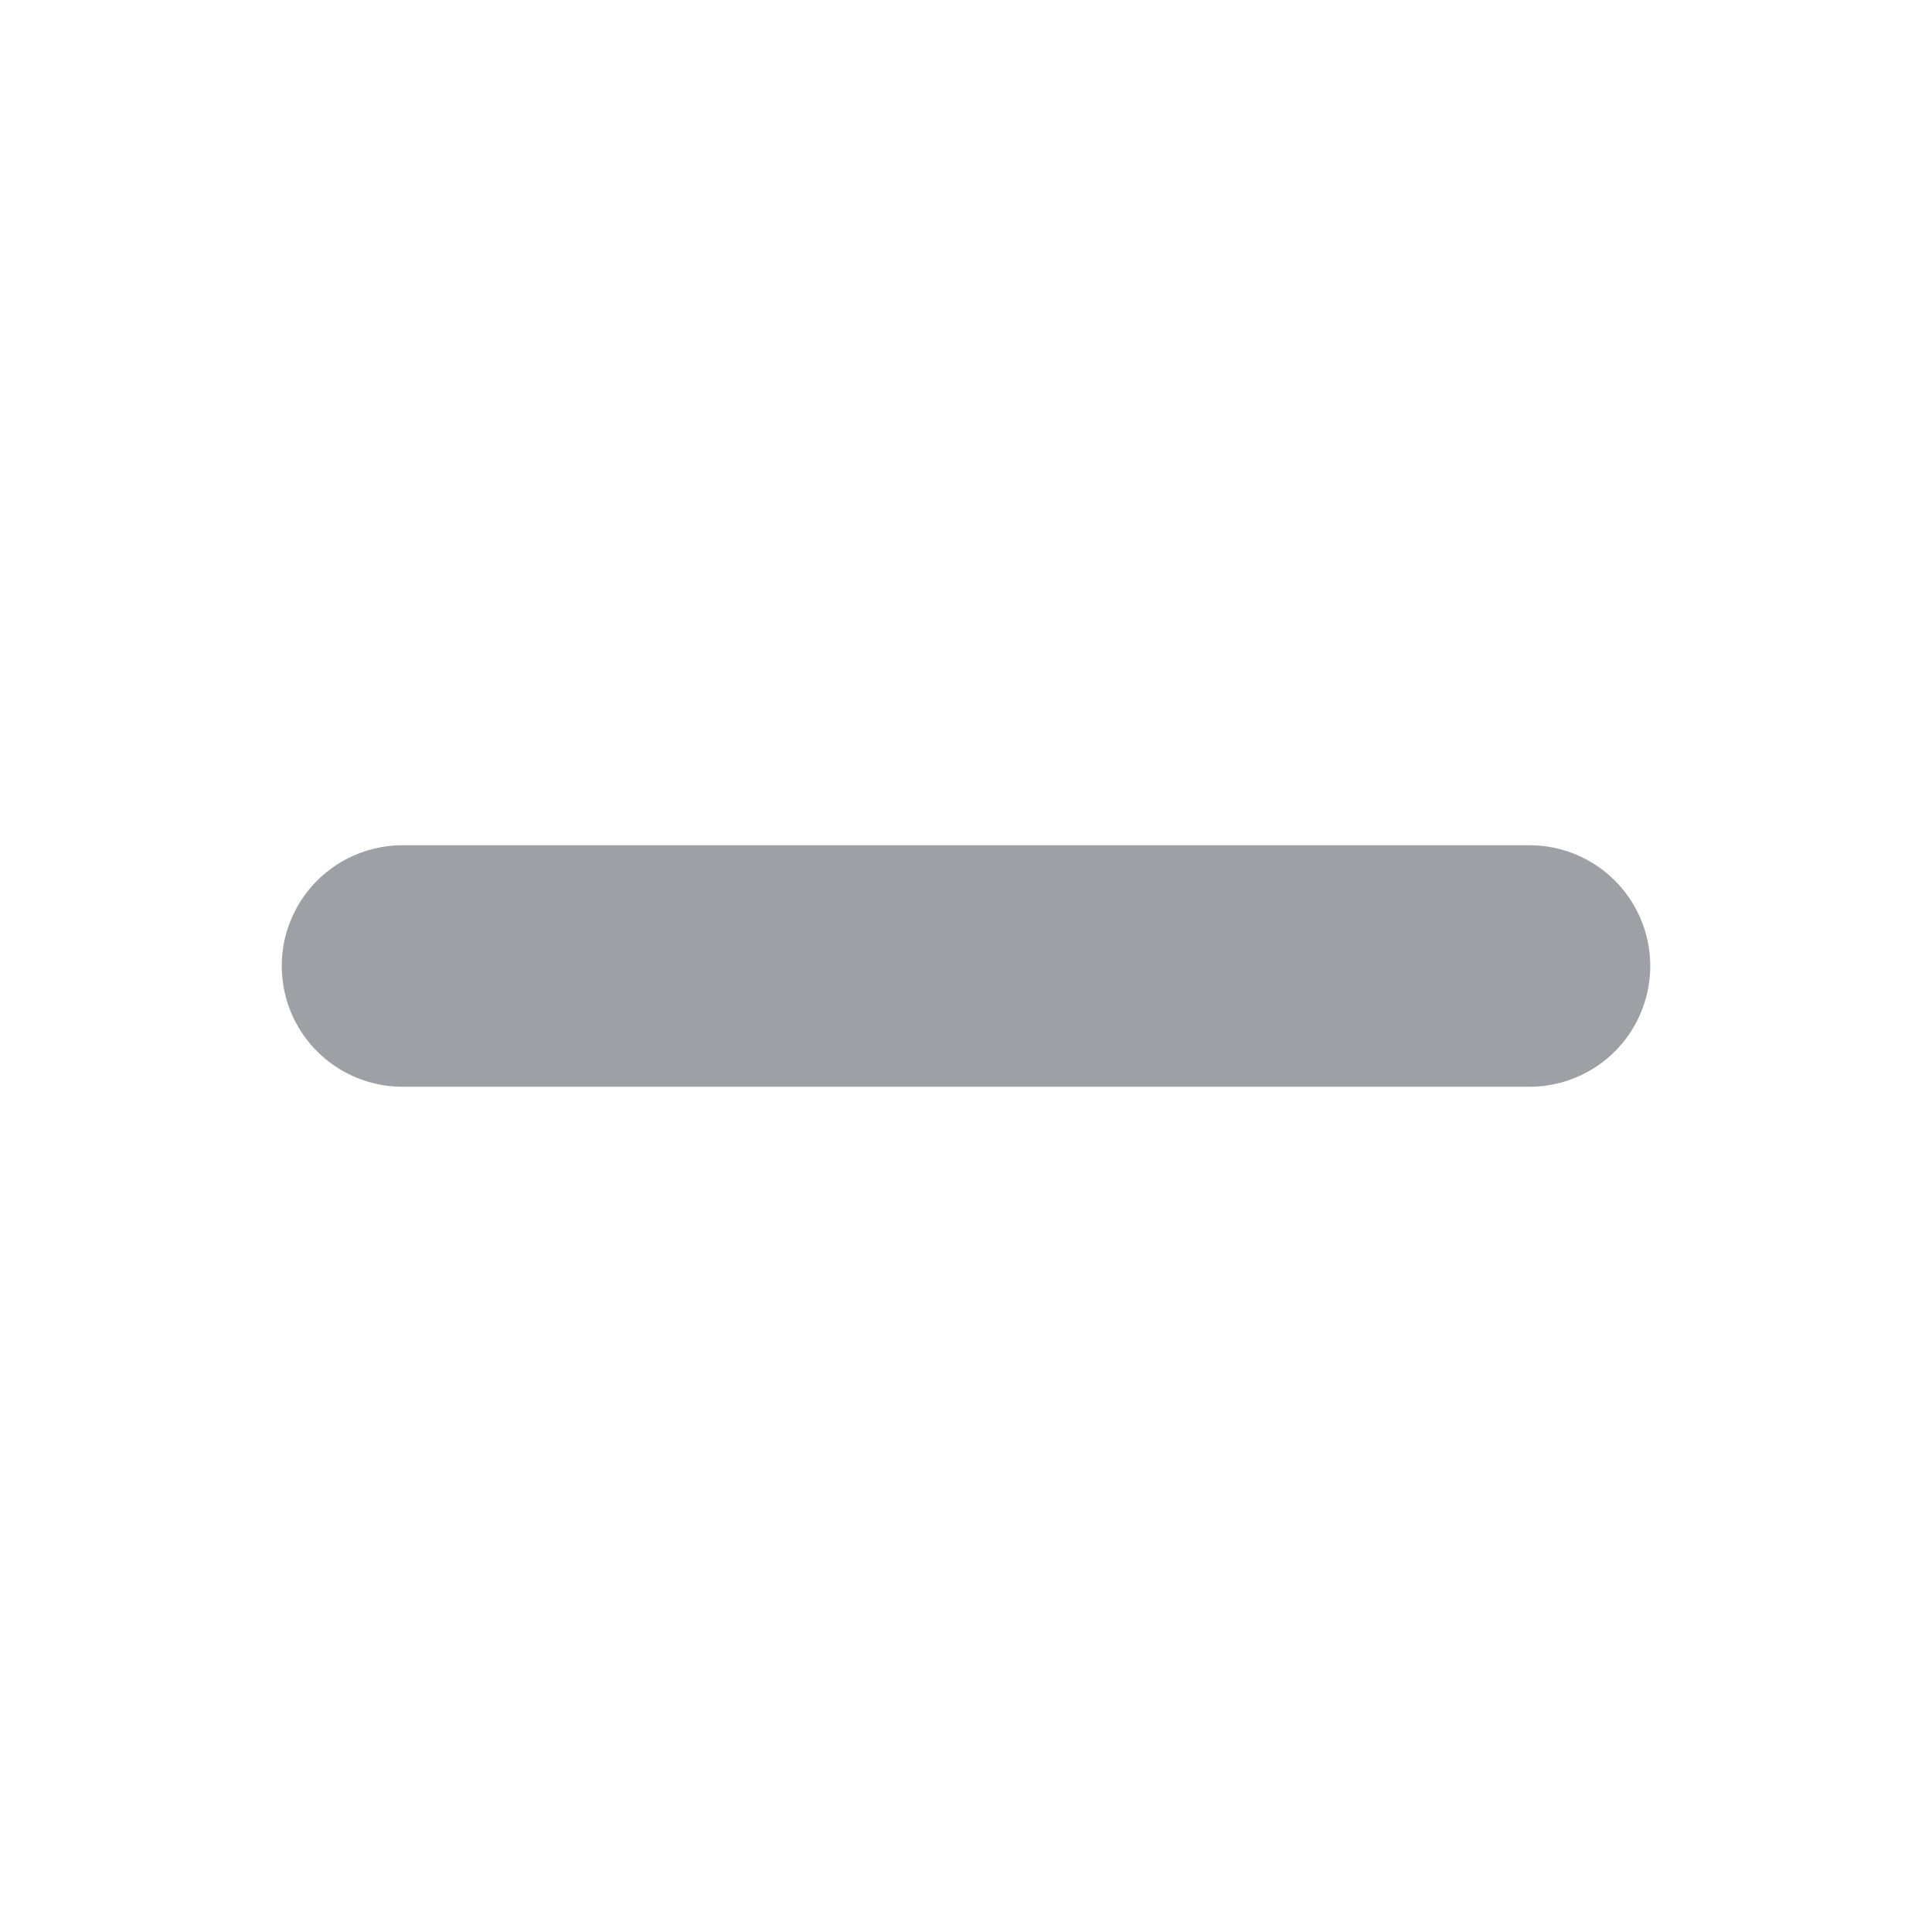
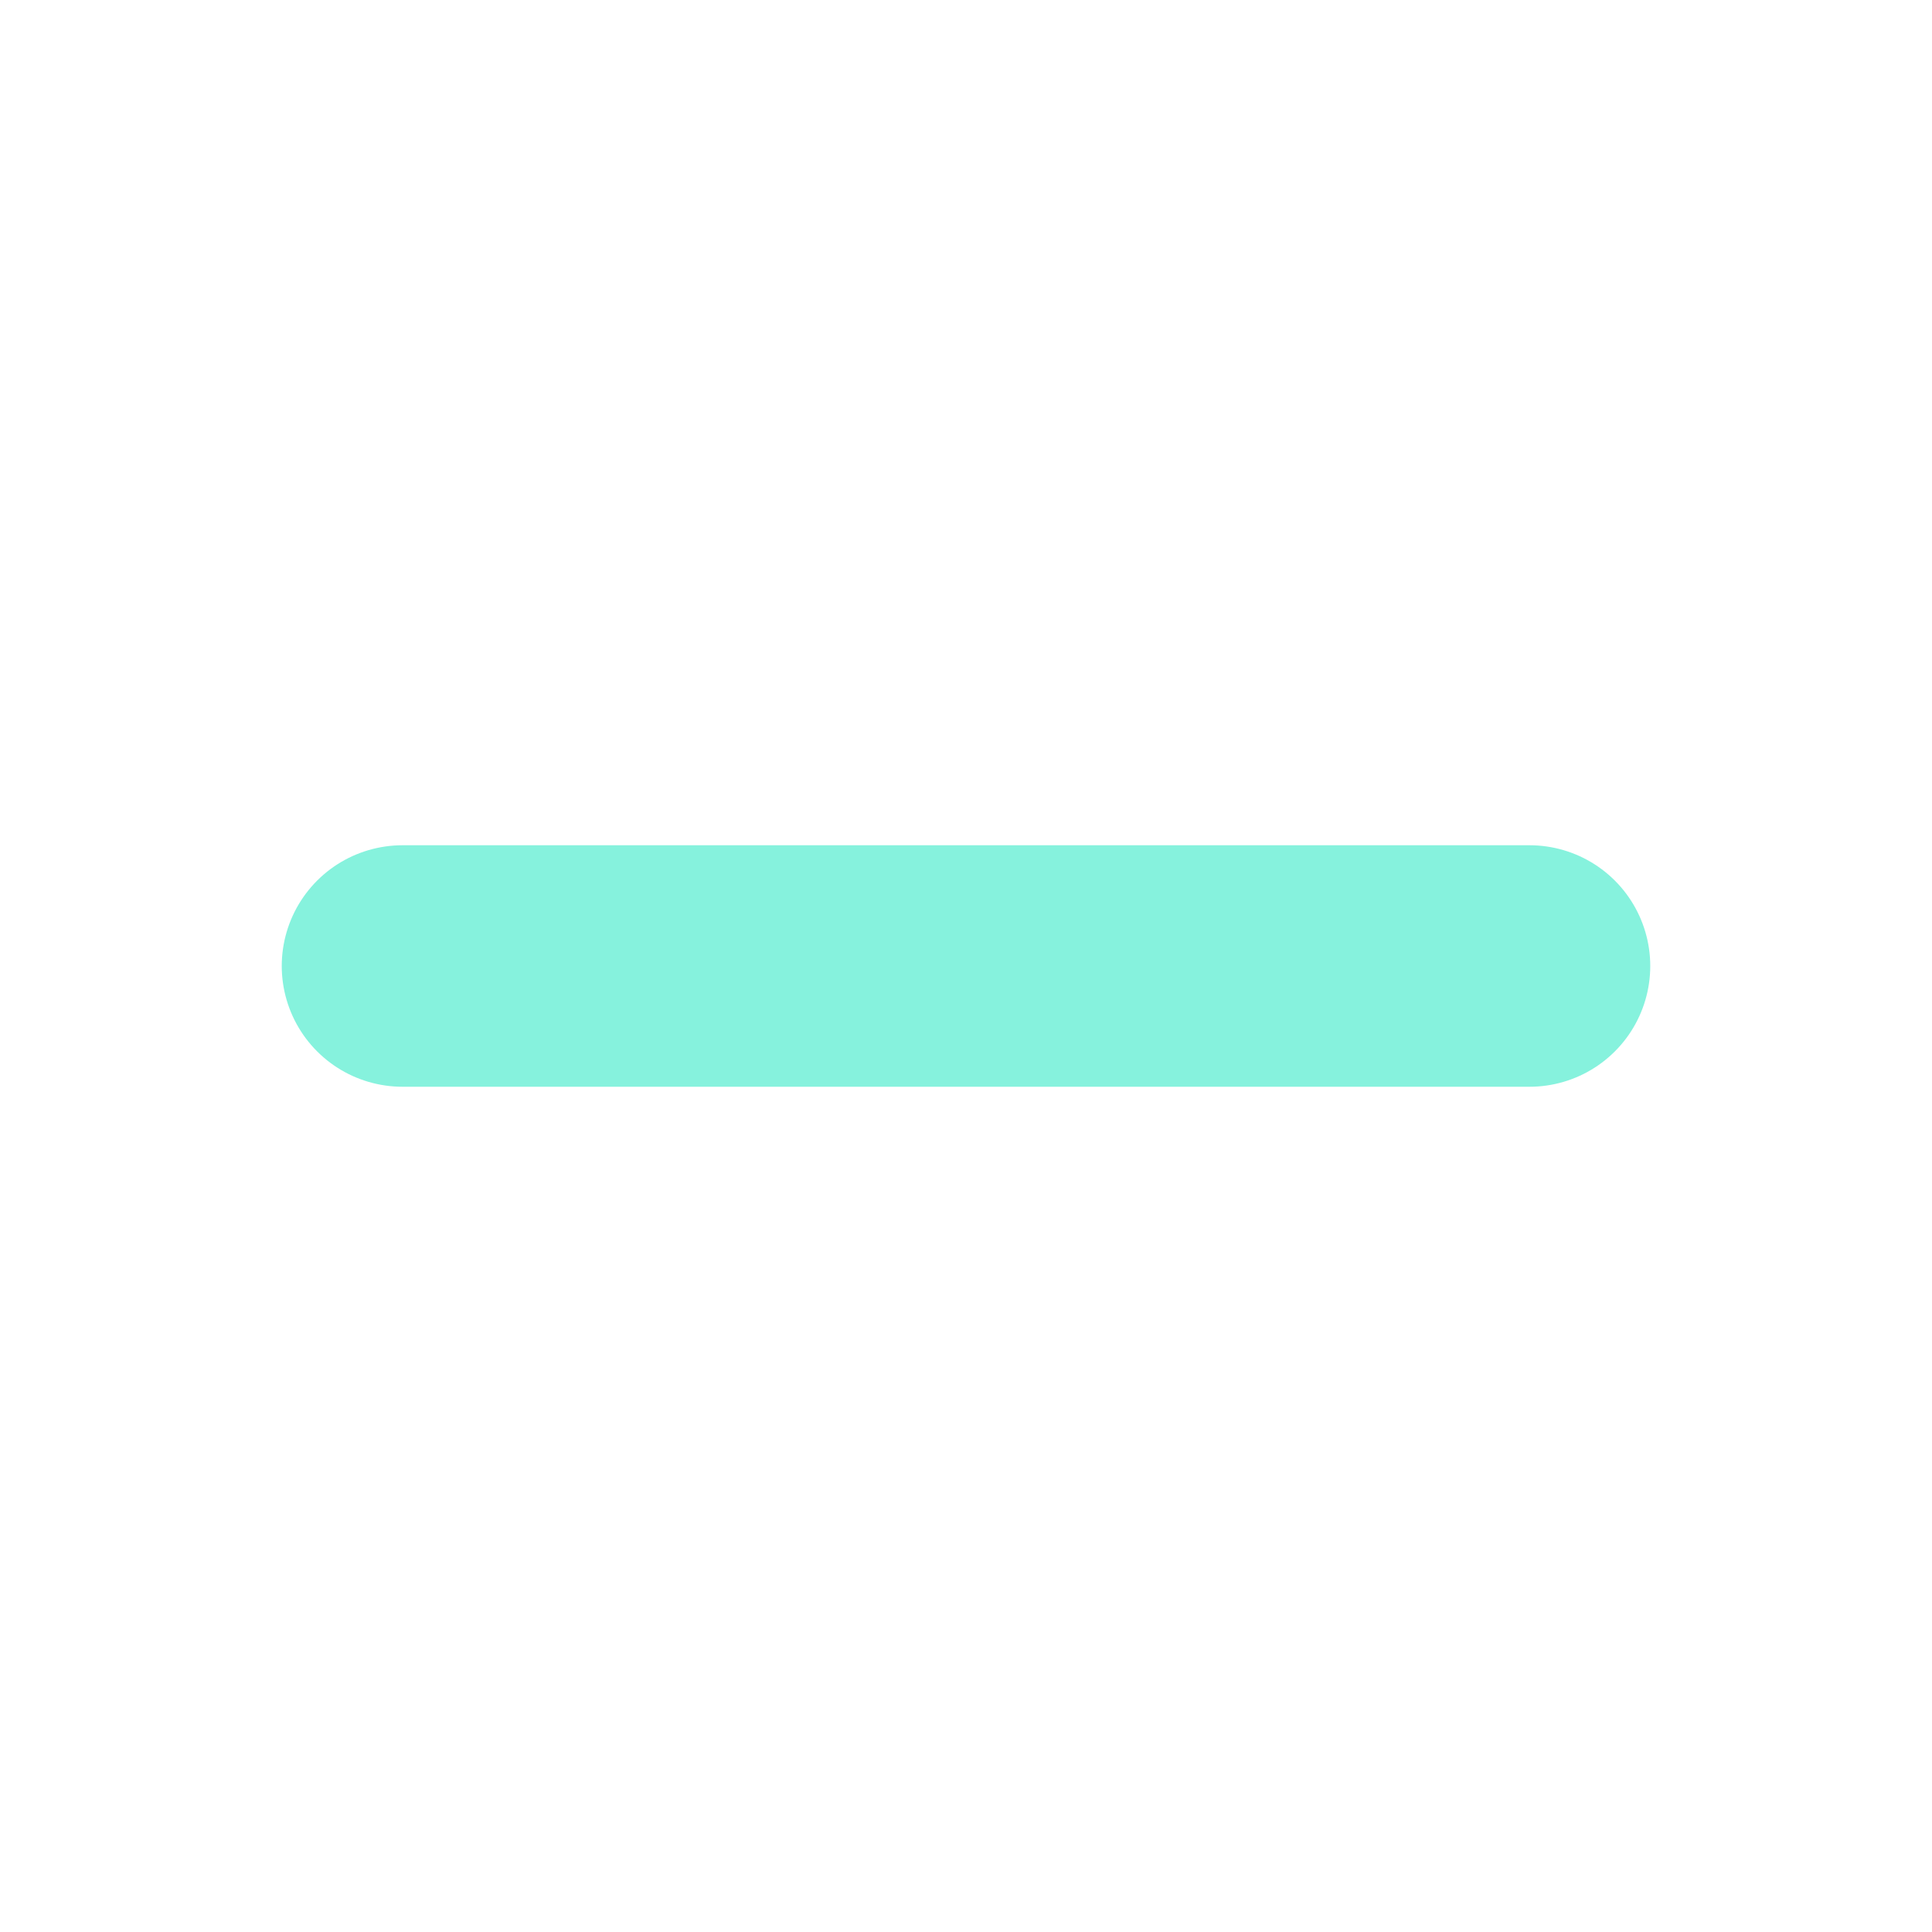
- <svg xmlns="http://www.w3.org/2000/svg" class="icon icon-tabler icon-tabler-minus" width="24" height="24" viewBox="0 0 24 24" stroke-width="3" stroke="#9da1a6" fill="none" stroke-linecap="round" stroke-linejoin="round">
+ <svg xmlns="http://www.w3.org/2000/svg" class="icon icon-tabler icon-tabler-minus" width="24" height="24" viewBox="0 0 24 24" stroke-width="3" stroke="#86f2dd" fill="none" stroke-linecap="round" stroke-linejoin="round">
  <path stroke="none" d="M0 0h24v24H0z" fill="none" />
  <path d="M5 12l14 0" />
</svg>
